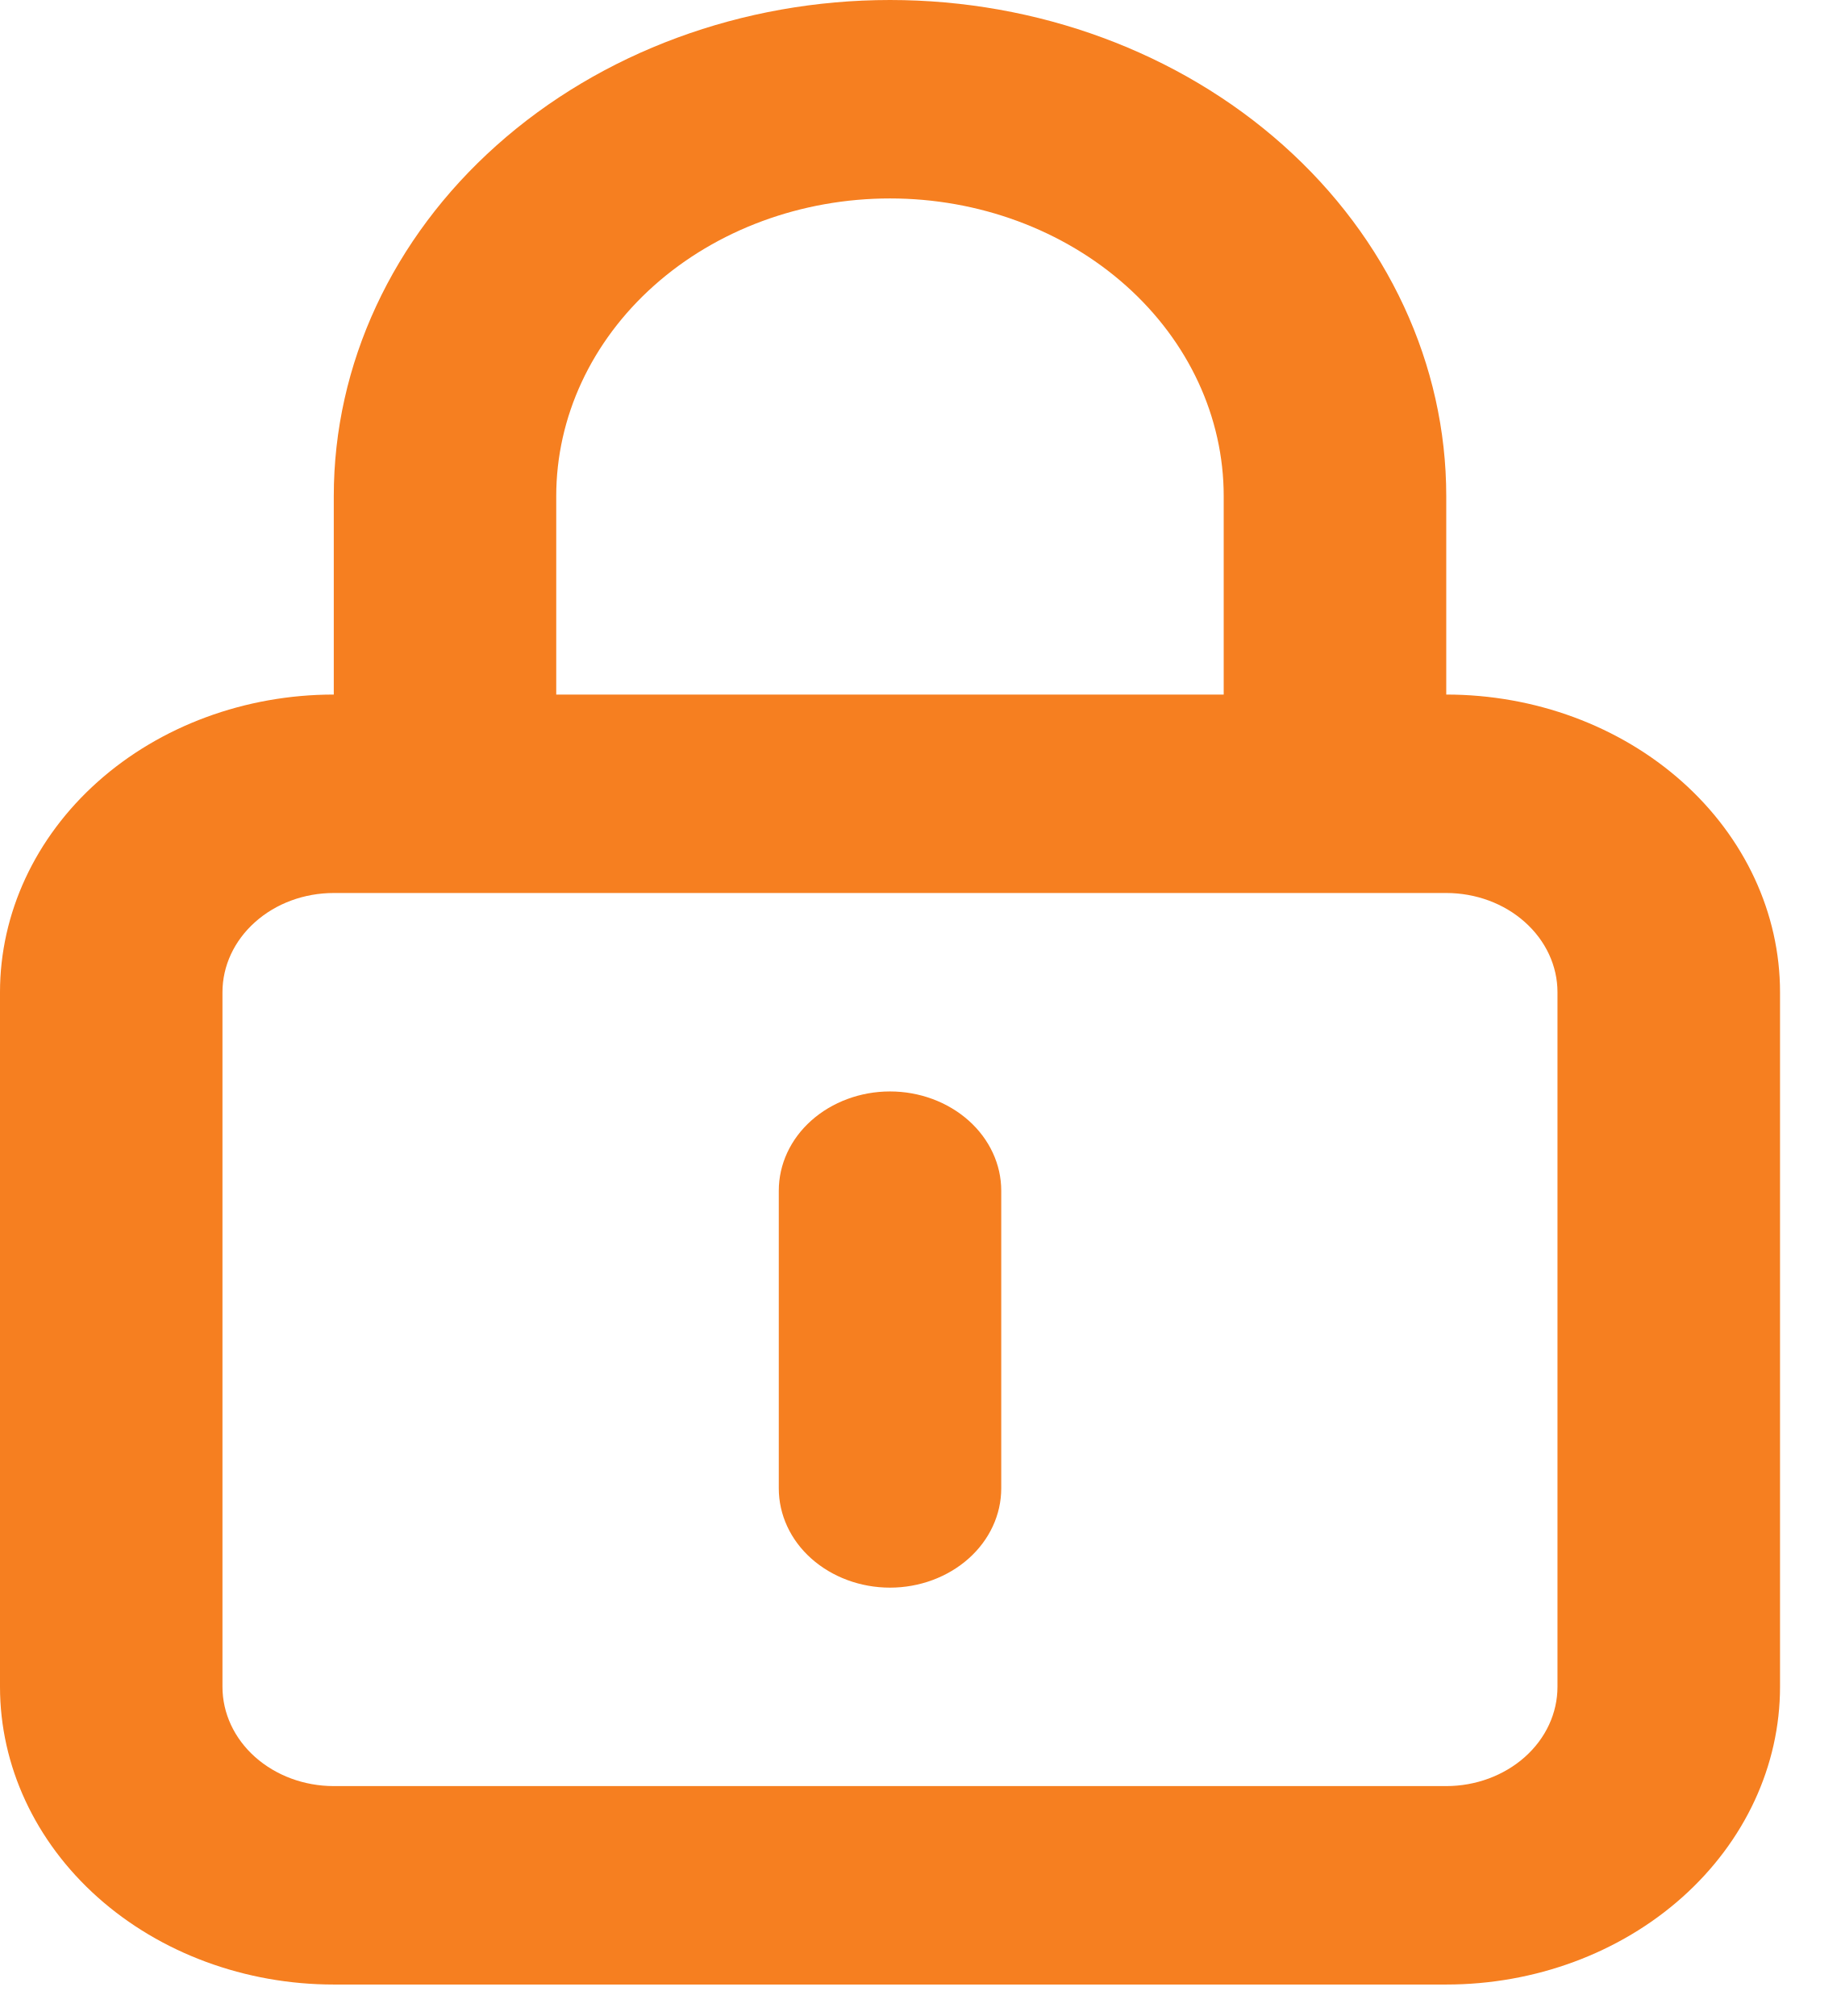
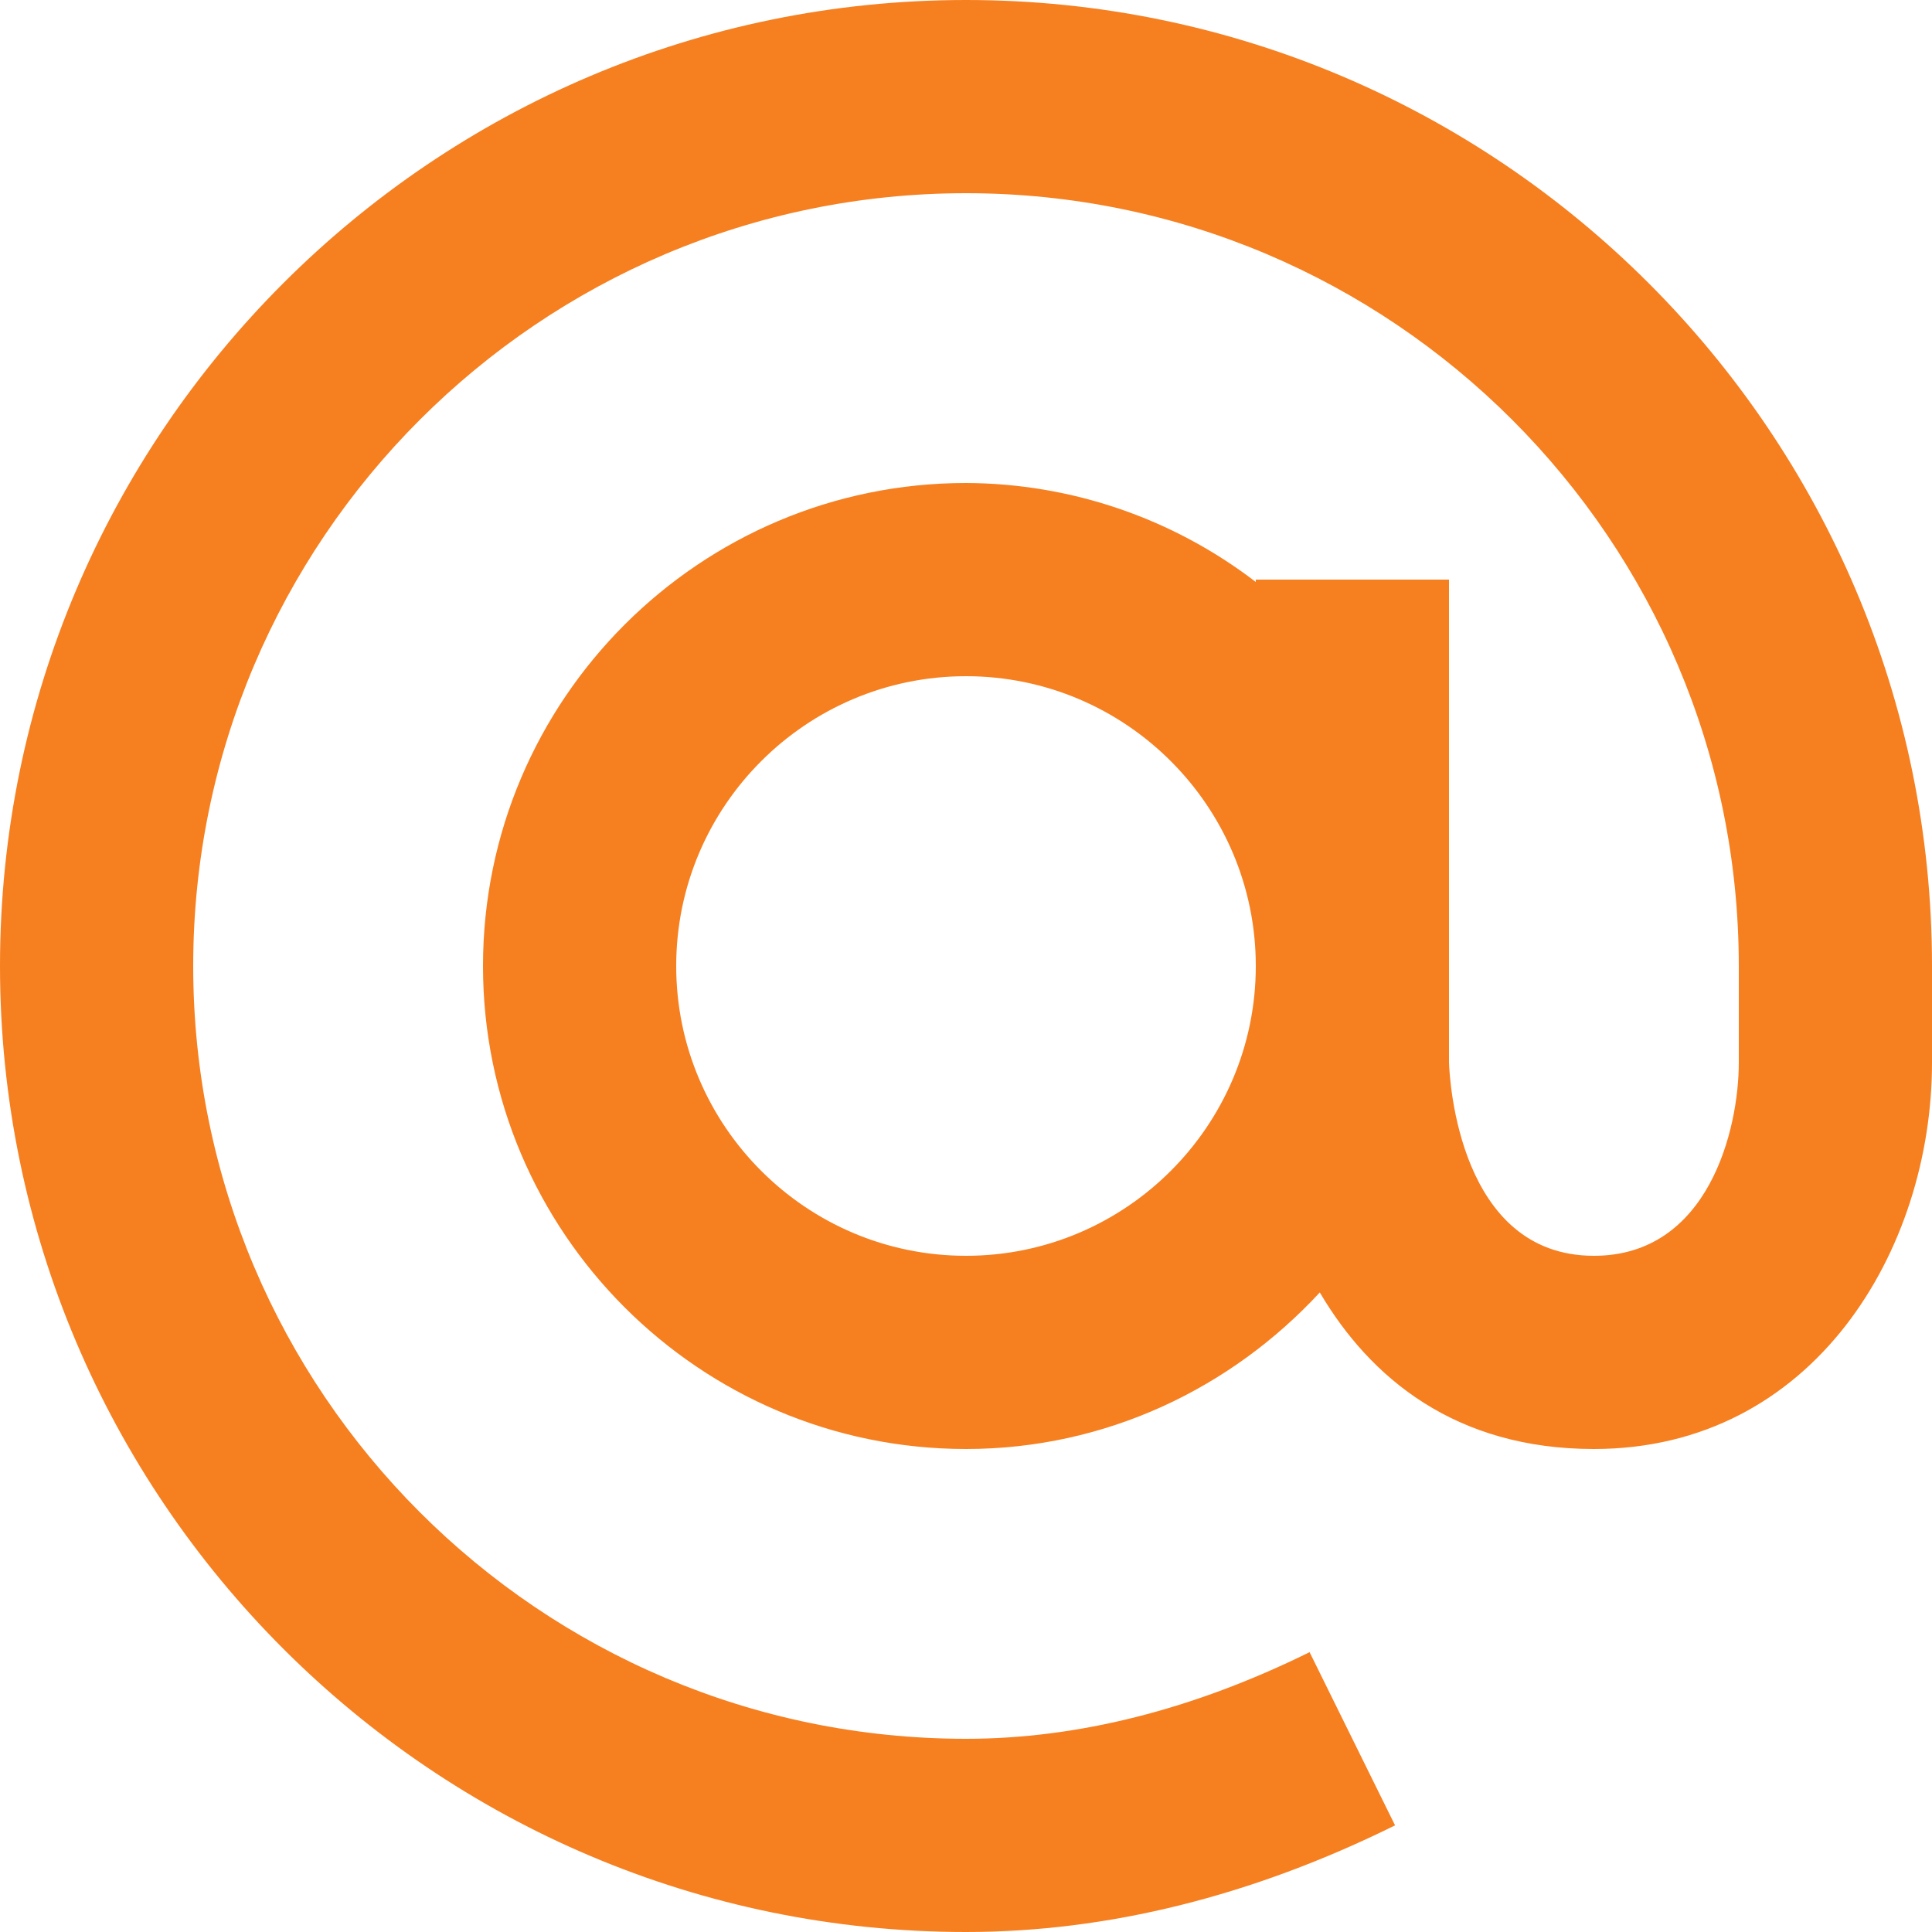
- <svg xmlns="http://www.w3.org/2000/svg" width="21" height="23" viewBox="0 0 21 23" fill="none">
-   <path d="M10.154 12.452C9.817 12.452 9.494 12.572 9.256 12.784C9.018 12.996 8.885 13.284 8.885 13.584V16.98C8.885 17.281 9.018 17.569 9.256 17.781C9.494 17.993 9.817 18.113 10.154 18.113C10.49 18.113 10.813 17.993 11.051 17.781C11.289 17.569 11.423 17.281 11.423 16.98V13.584C11.423 13.284 11.289 12.996 11.051 12.784C10.813 12.572 10.49 12.452 10.154 12.452ZM16.5 7.924V5.66C16.5 4.159 15.831 2.719 14.641 1.658C13.451 0.596 11.837 0 10.154 0C8.471 0 6.856 0.596 5.666 1.658C4.476 2.719 3.808 4.159 3.808 5.66V7.924C2.798 7.924 1.829 8.282 1.115 8.919C0.401 9.556 0 10.42 0 11.32V19.244C0 20.145 0.401 21.009 1.115 21.646C1.829 22.283 2.798 22.641 3.808 22.641H16.5C17.51 22.641 18.478 22.283 19.192 21.646C19.906 21.009 20.308 20.145 20.308 19.244V11.32C20.308 10.42 19.906 9.556 19.192 8.919C18.478 8.282 17.51 7.924 16.5 7.924ZM6.346 5.66C6.346 4.759 6.747 3.896 7.461 3.259C8.175 2.622 9.144 2.264 10.154 2.264C11.164 2.264 12.132 2.622 12.846 3.259C13.56 3.896 13.961 4.759 13.961 5.66V7.924H6.346V5.66ZM17.769 19.244C17.769 19.545 17.635 19.833 17.397 20.045C17.159 20.257 16.836 20.377 16.5 20.377H3.808C3.471 20.377 3.148 20.257 2.91 20.045C2.672 19.833 2.538 19.545 2.538 19.244V11.32C2.538 11.02 2.672 10.732 2.91 10.52C3.148 10.307 3.471 10.188 3.808 10.188H16.5C16.836 10.188 17.159 10.307 17.397 10.52C17.635 10.732 17.769 11.02 17.769 11.32V19.244Z" fill="#F67F20" />
+ <svg xmlns="http://www.w3.org/2000/svg" width="25" height="25" viewBox="0 0 25 25" fill="none">
+   <path d="M12.5 0C5.607 0 0 5.607 0 12.5C0 19.392 5.607 25 12.5 25C14.332 25 16.201 24.536 18.052 23.62L16.946 21.379C15.441 22.122 13.945 22.5 12.5 22.5C6.986 22.5 2.5 18.014 2.5 12.5C2.5 6.986 6.986 2.5 12.5 2.5C18.014 2.5 22.5 6.986 22.5 12.5V13.75C22.5 14.615 22.109 16.25 20.625 16.25C18.88 16.25 18.758 13.976 18.75 13.75V7.5H16.25V7.531C15.174 6.705 13.857 6.255 12.5 6.25C9.054 6.25 6.25 9.054 6.25 12.5C6.25 15.946 9.054 18.75 12.5 18.75C14.312 18.75 15.935 17.961 17.078 16.724C17.733 17.836 18.837 18.75 20.625 18.75C23.466 18.75 25 16.174 25 13.75V12.5C25 5.607 19.392 0 12.5 0ZM12.5 16.25C10.432 16.25 8.75 14.568 8.75 12.5C8.75 10.432 10.432 8.75 12.5 8.75C14.568 8.75 16.25 10.432 16.25 12.5C16.25 14.568 14.568 16.25 12.5 16.25Z" fill="#F67F20" />
</svg>
